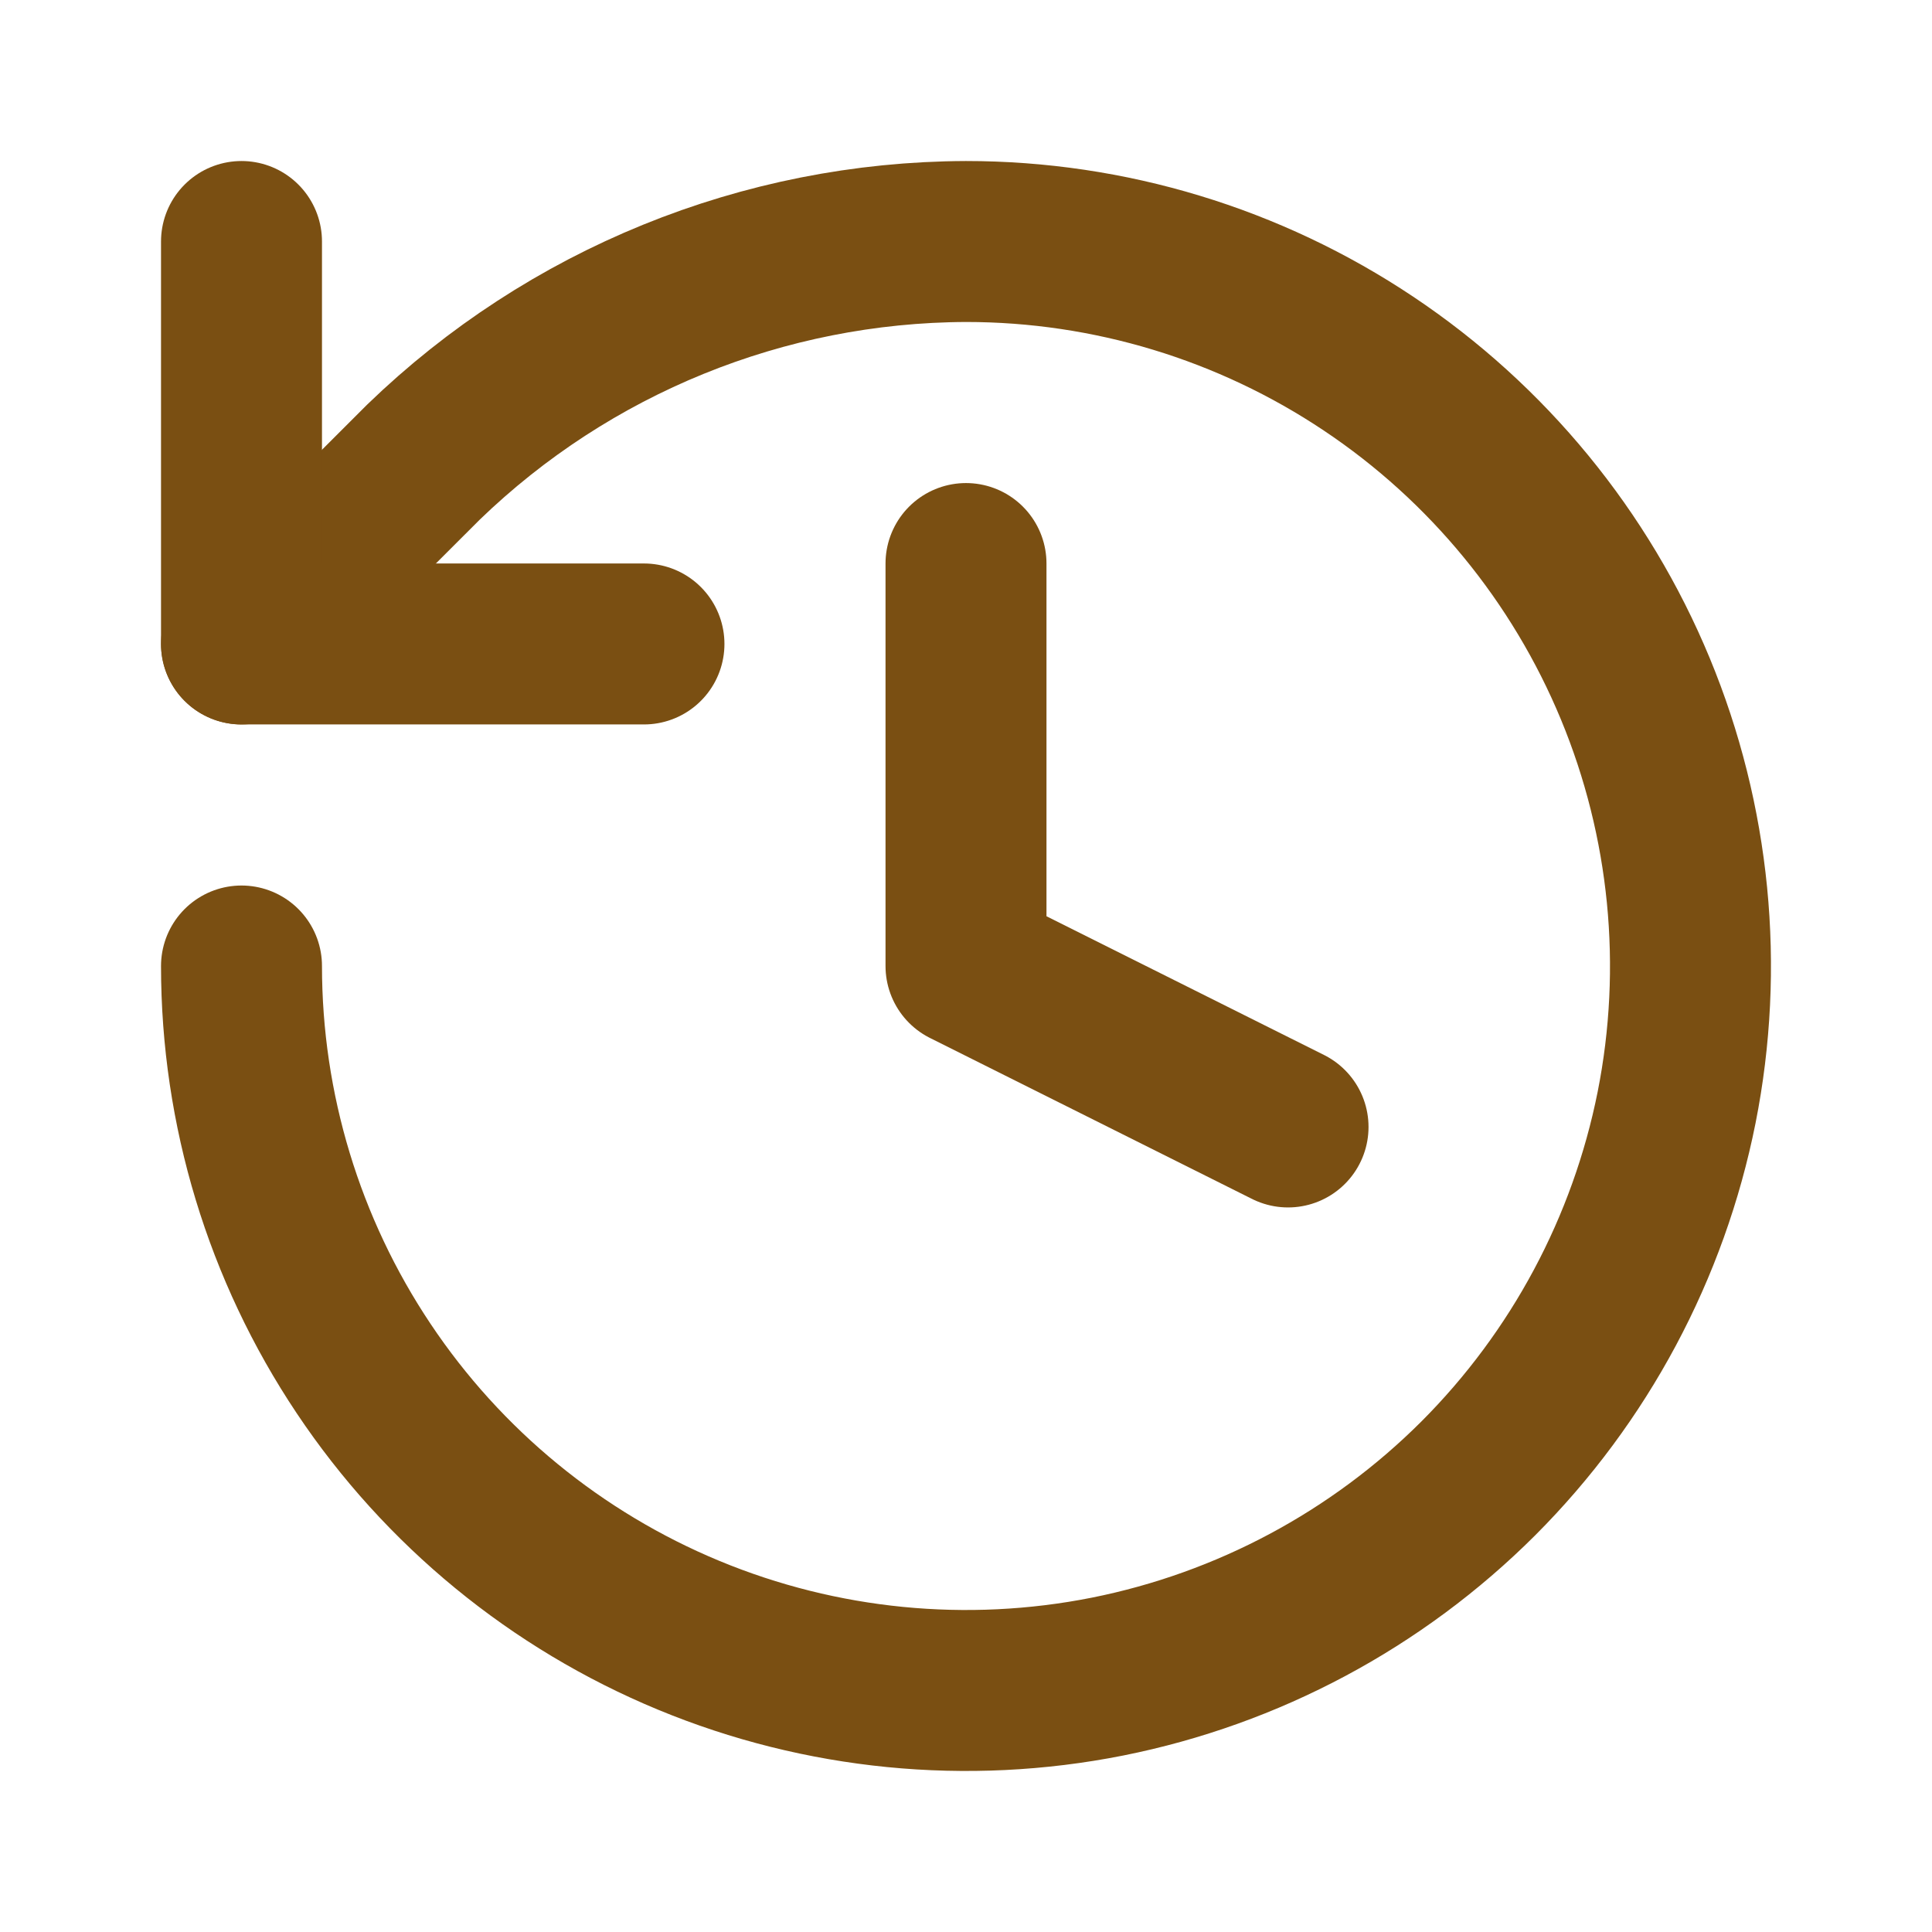
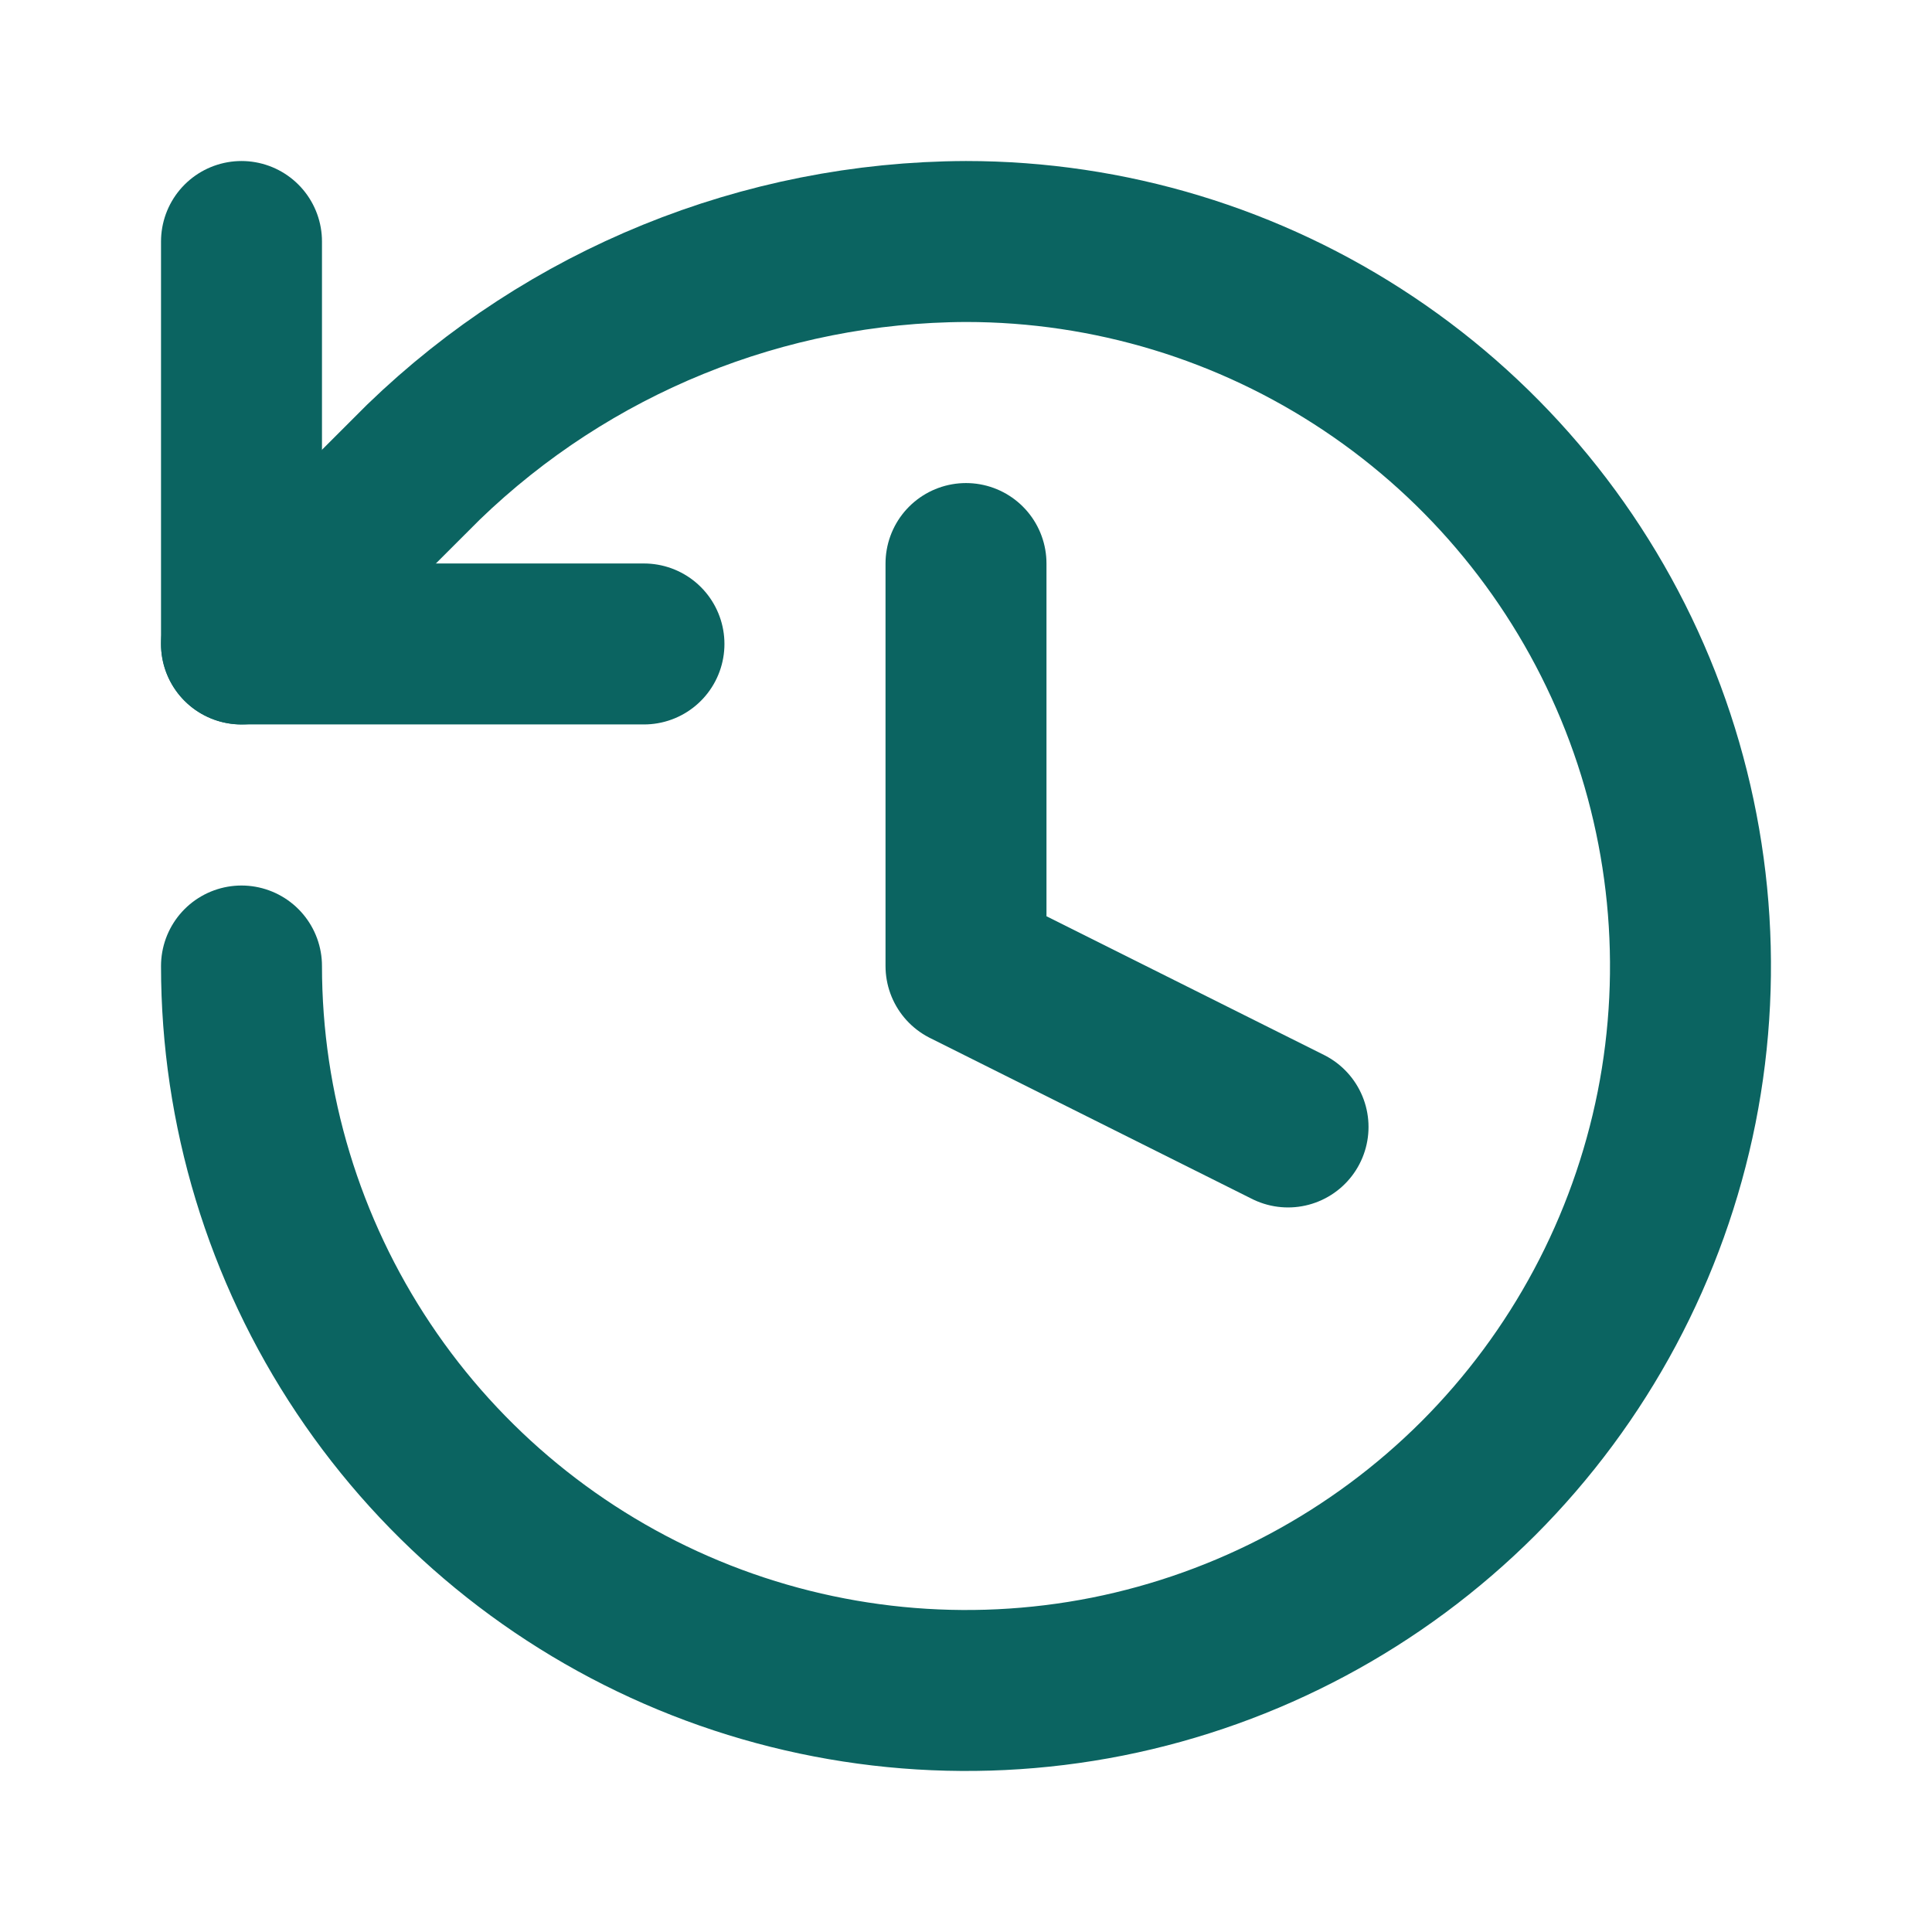
<svg xmlns="http://www.w3.org/2000/svg" preserveAspectRatio="none" overflow="visible" style="display: block;" width="16" height="16" viewBox="0 0 16 16" fill="none">
  <g id="icone history">
-     <path id="Vector" d="M2 8C2 9.187 2.352 10.347 3.011 11.333C3.67 12.32 4.608 13.089 5.704 13.543C6.8 13.997 8.007 14.116 9.171 13.885C10.334 13.653 11.403 13.082 12.243 12.243C13.082 11.403 13.653 10.334 13.885 9.171C14.116 8.007 13.997 6.8 13.543 5.704C13.089 4.608 12.32 3.67 11.333 3.011C10.347 2.352 9.187 2 8 2C6.323 2.006 4.713 2.661 3.507 3.827L2 5.333" stroke-width="1.333" stroke-linecap="round" stroke-linejoin="round" stroke="#7A4F12" />
-     <path id="Vector_2" d="M2 2V5.333H5.333" stroke-width="1.333" stroke-linecap="round" stroke-linejoin="round" stroke="#7A4F12" />
-     <path id="Vector_3" d="M8 4.667V8L10.667 9.333" stroke-width="1.333" stroke-linecap="round" stroke-linejoin="round" stroke="#7A4F12" />
+     <path id="Vector" d="M2 8C2 9.187 2.352 10.347 3.011 11.333C3.67 12.32 4.608 13.089 5.704 13.543C6.8 13.997 8.007 14.116 9.171 13.885C10.334 13.653 11.403 13.082 12.243 12.243C13.082 11.403 13.653 10.334 13.885 9.171C14.116 8.007 13.997 6.8 13.543 5.704C13.089 4.608 12.32 3.67 11.333 3.011C10.347 2.352 9.187 2 8 2C6.323 2.006 4.713 2.661 3.507 3.827L2 5.333" stroke-width="1.333" stroke-linecap="round" stroke-linejoin="round" stroke="#0B6461" />
+     <path id="Vector_2" d="M2 2V5.333H5.333" stroke-width="1.333" stroke-linecap="round" stroke-linejoin="round" stroke="#0B6461" />
+     <path id="Vector_3" d="M8 4.667V8L10.667 9.333" stroke-width="1.333" stroke-linecap="round" stroke-linejoin="round" stroke="#0B6461" />
  </g>
</svg>
